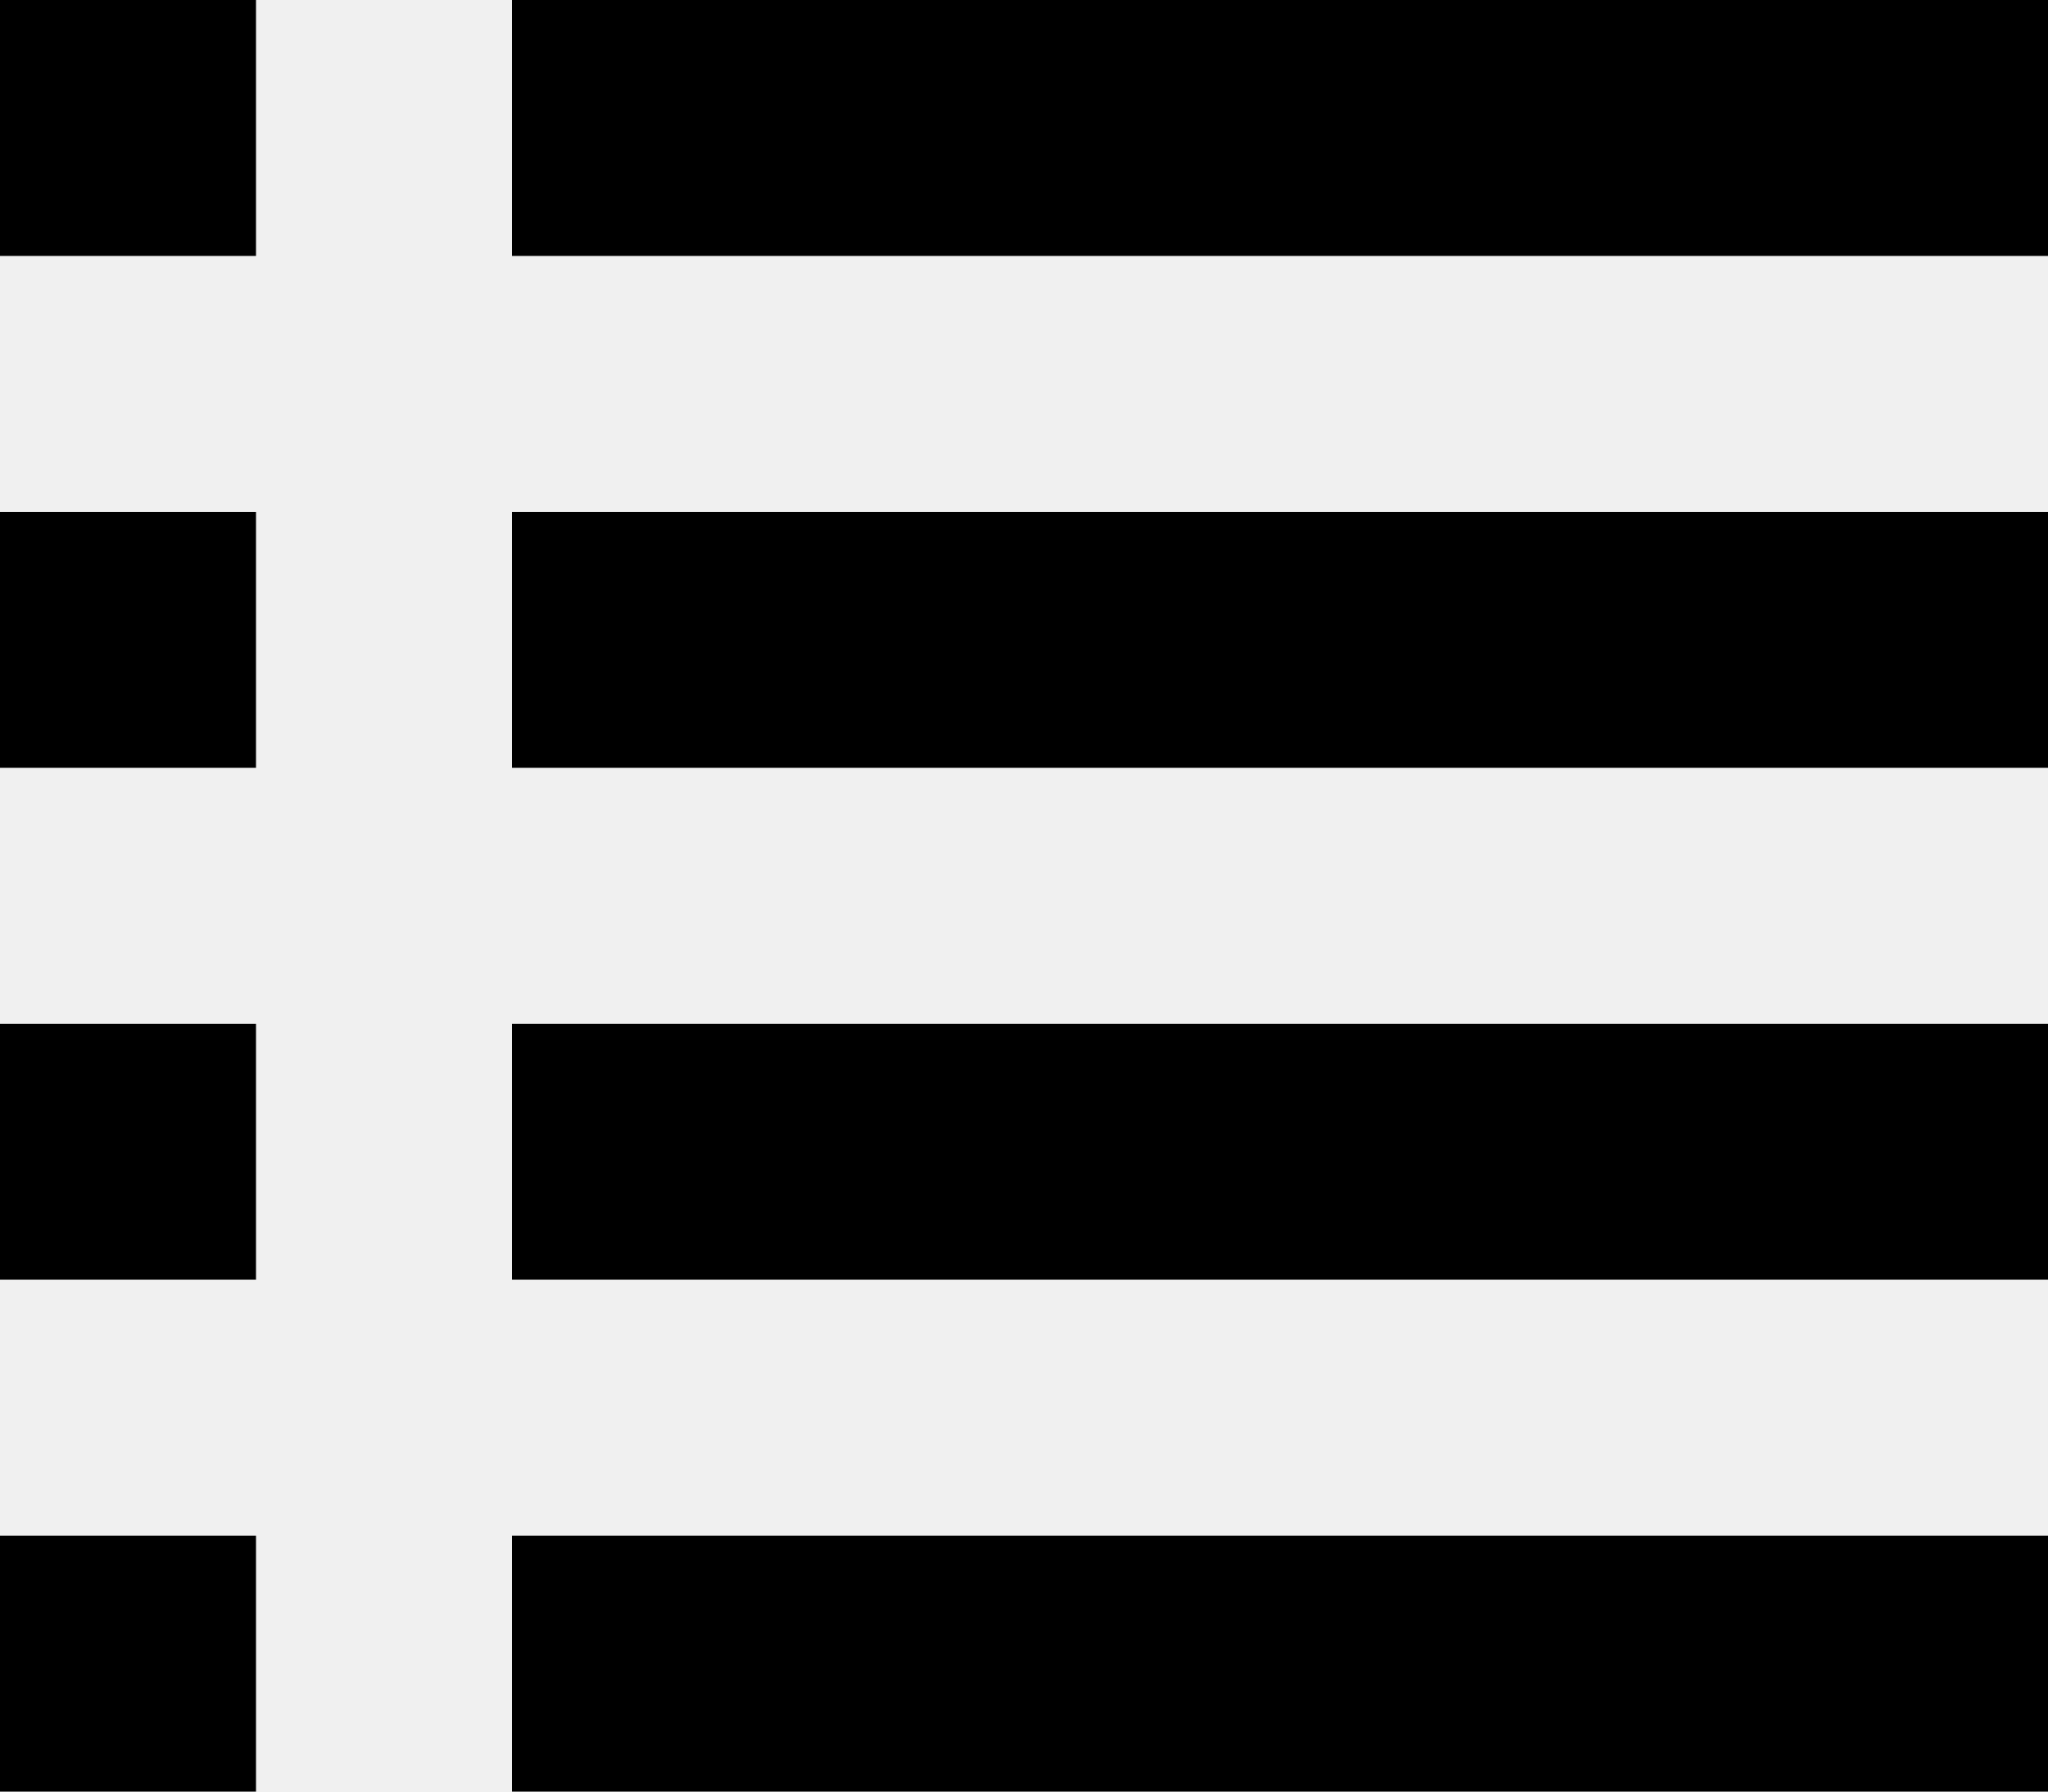
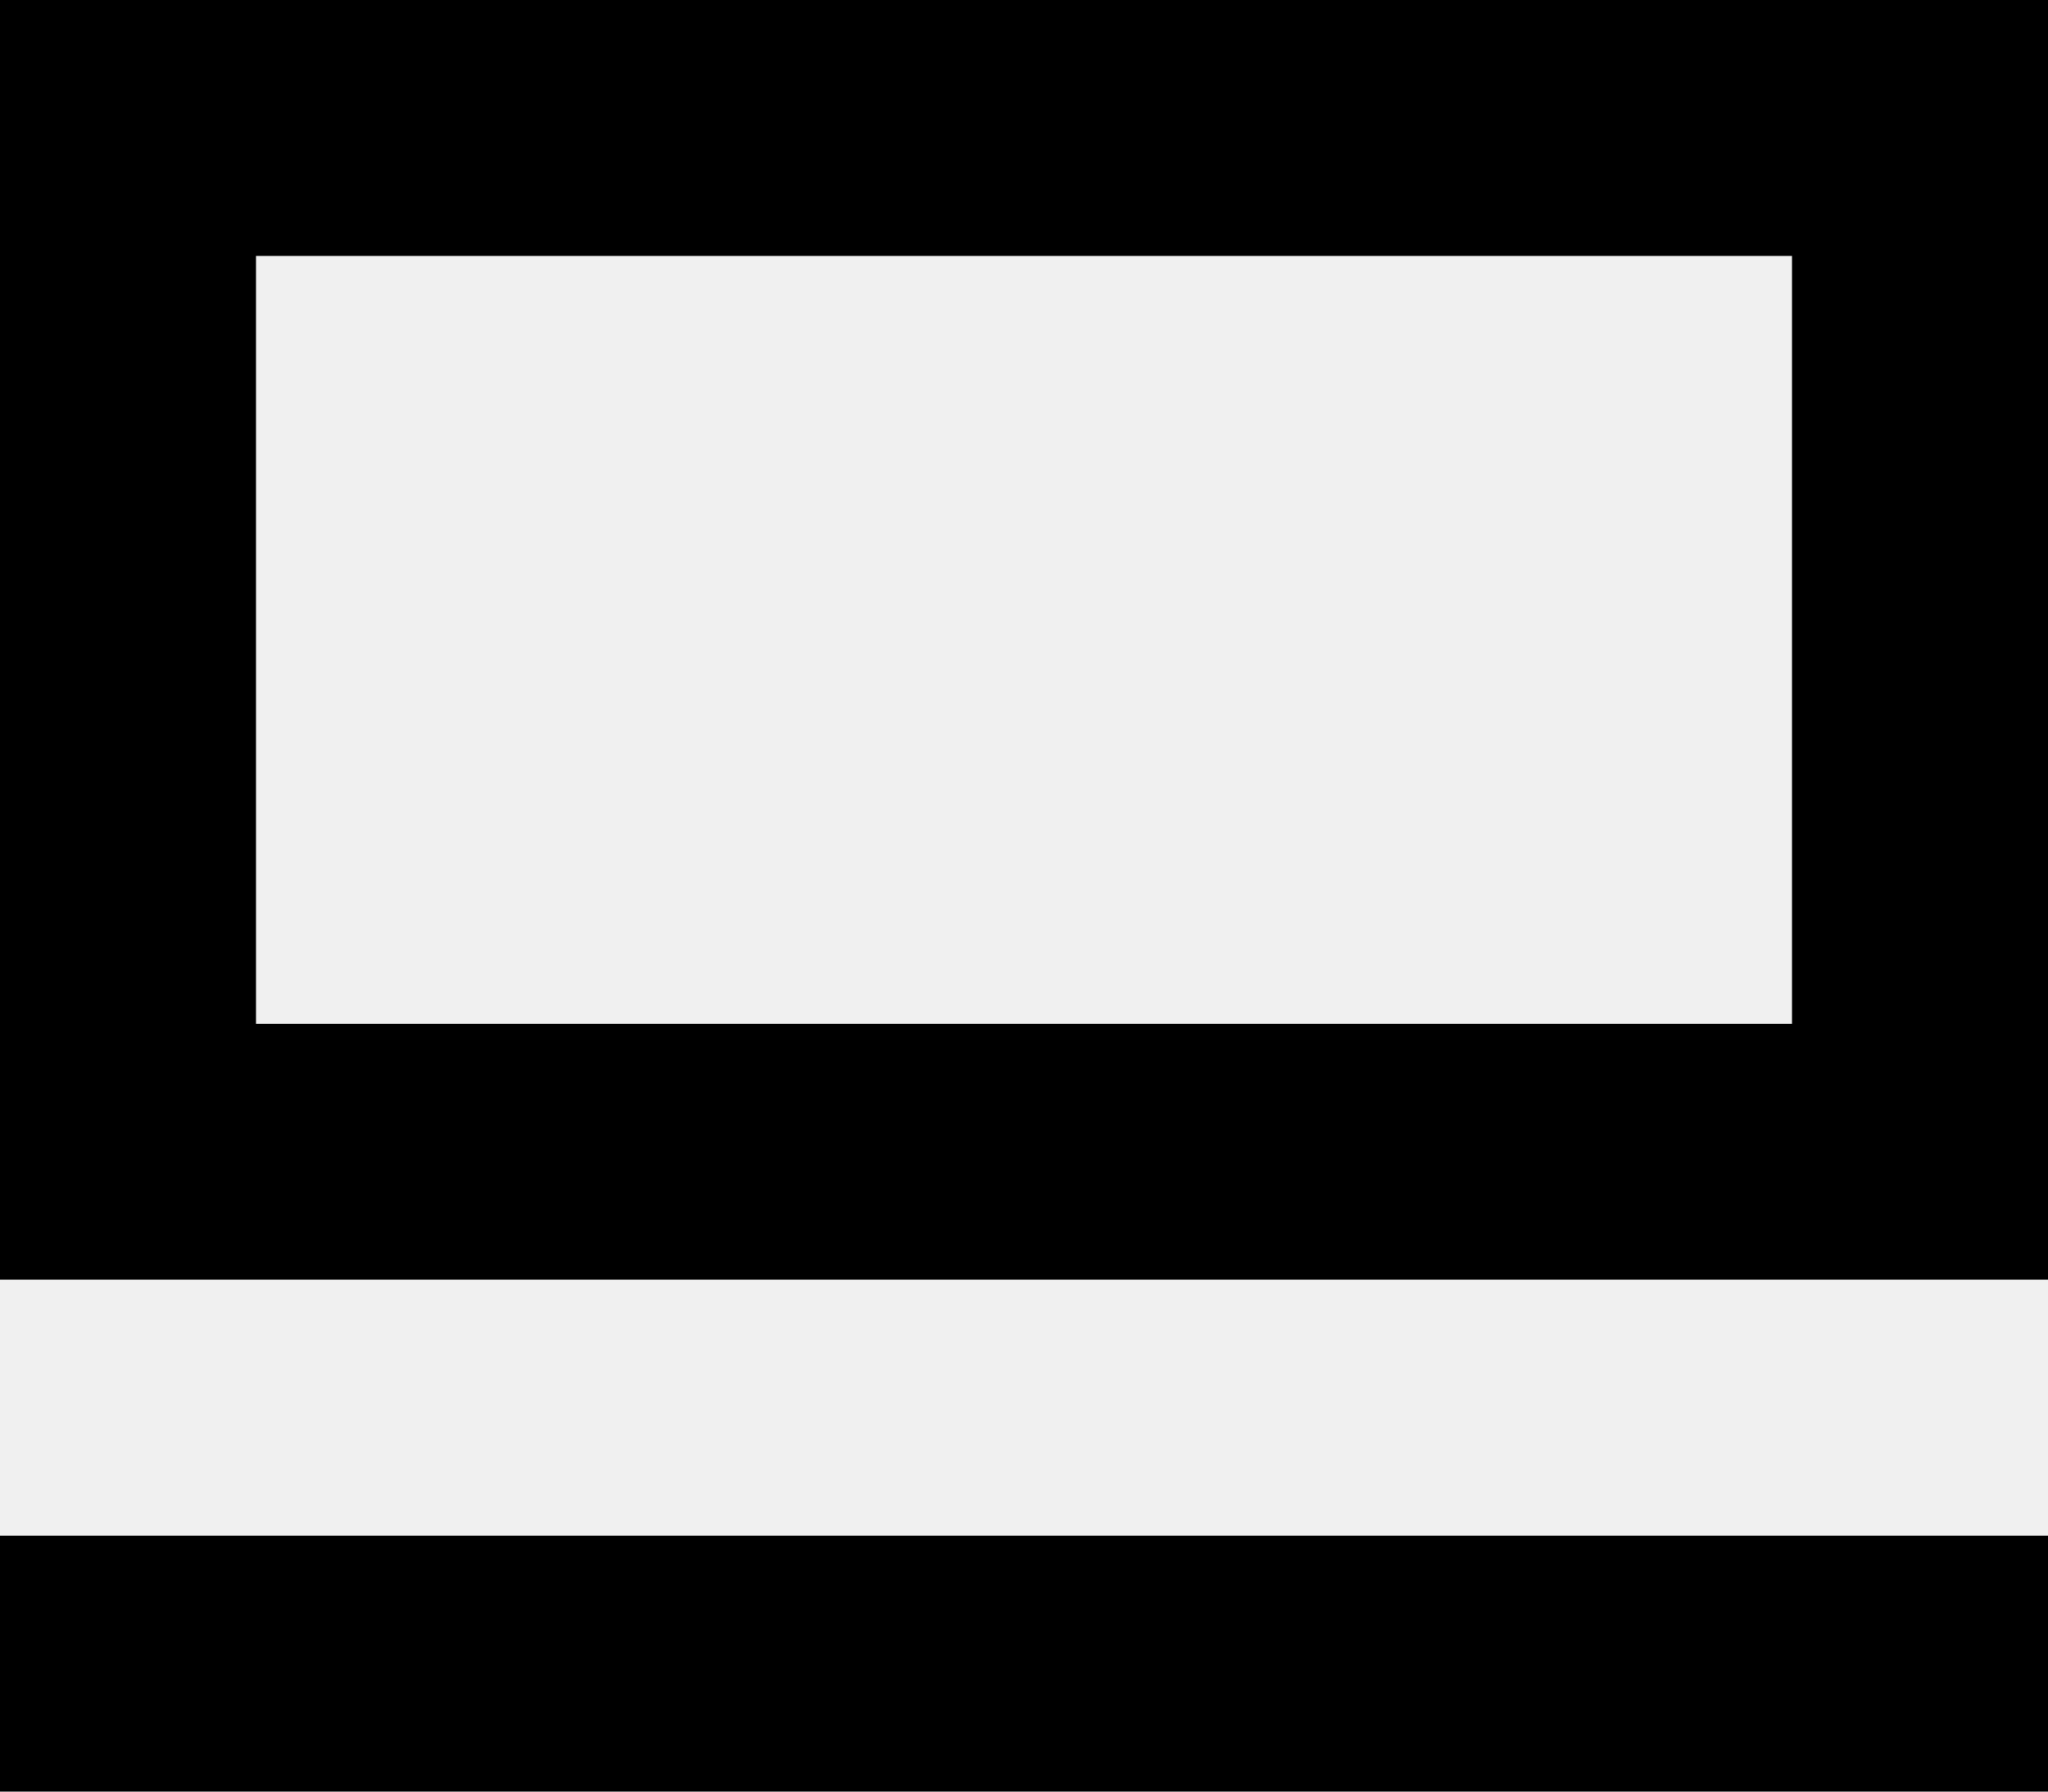
<svg xmlns="http://www.w3.org/2000/svg" width="16" height="14" viewBox="0 0 16 14" fill="none">
-   <g clip-path="url(#clip0_48_268)">
-     <path d="M2 0H0V2H2V0Z" fill="black" />
-     <path d="M16 0H4V2H16V0Z" fill="black" />
-     <path d="M2 4H0V6H2V4Z" fill="black" />
-     <path d="M16 4H4V6H16V4Z" fill="black" />
-     <path d="M2 8H0V10H2V8Z" fill="black" />
-     <path d="M16 8H4V10H16V8Z" fill="black" />
-     <path d="M2 12H0V14H2V12Z" fill="black" />
-     <path d="M16 12H4V14H16V12Z" fill="black" />
+   <g clip-path="url(#clip0_48_265)">
+     <path d="M16 12H0V14H16V12Z" fill="black" />
+     <path d="M14 2V8H2V2H14ZM16 0H0V10H16V0Z" fill="black" />
  </g>
  <defs>
-     <clipPath id="clip0_48_268">
+     <clipPath id="clip0_48_265">
      <rect width="16" height="14" fill="white" />
    </clipPath>
  </defs>
</svg>
